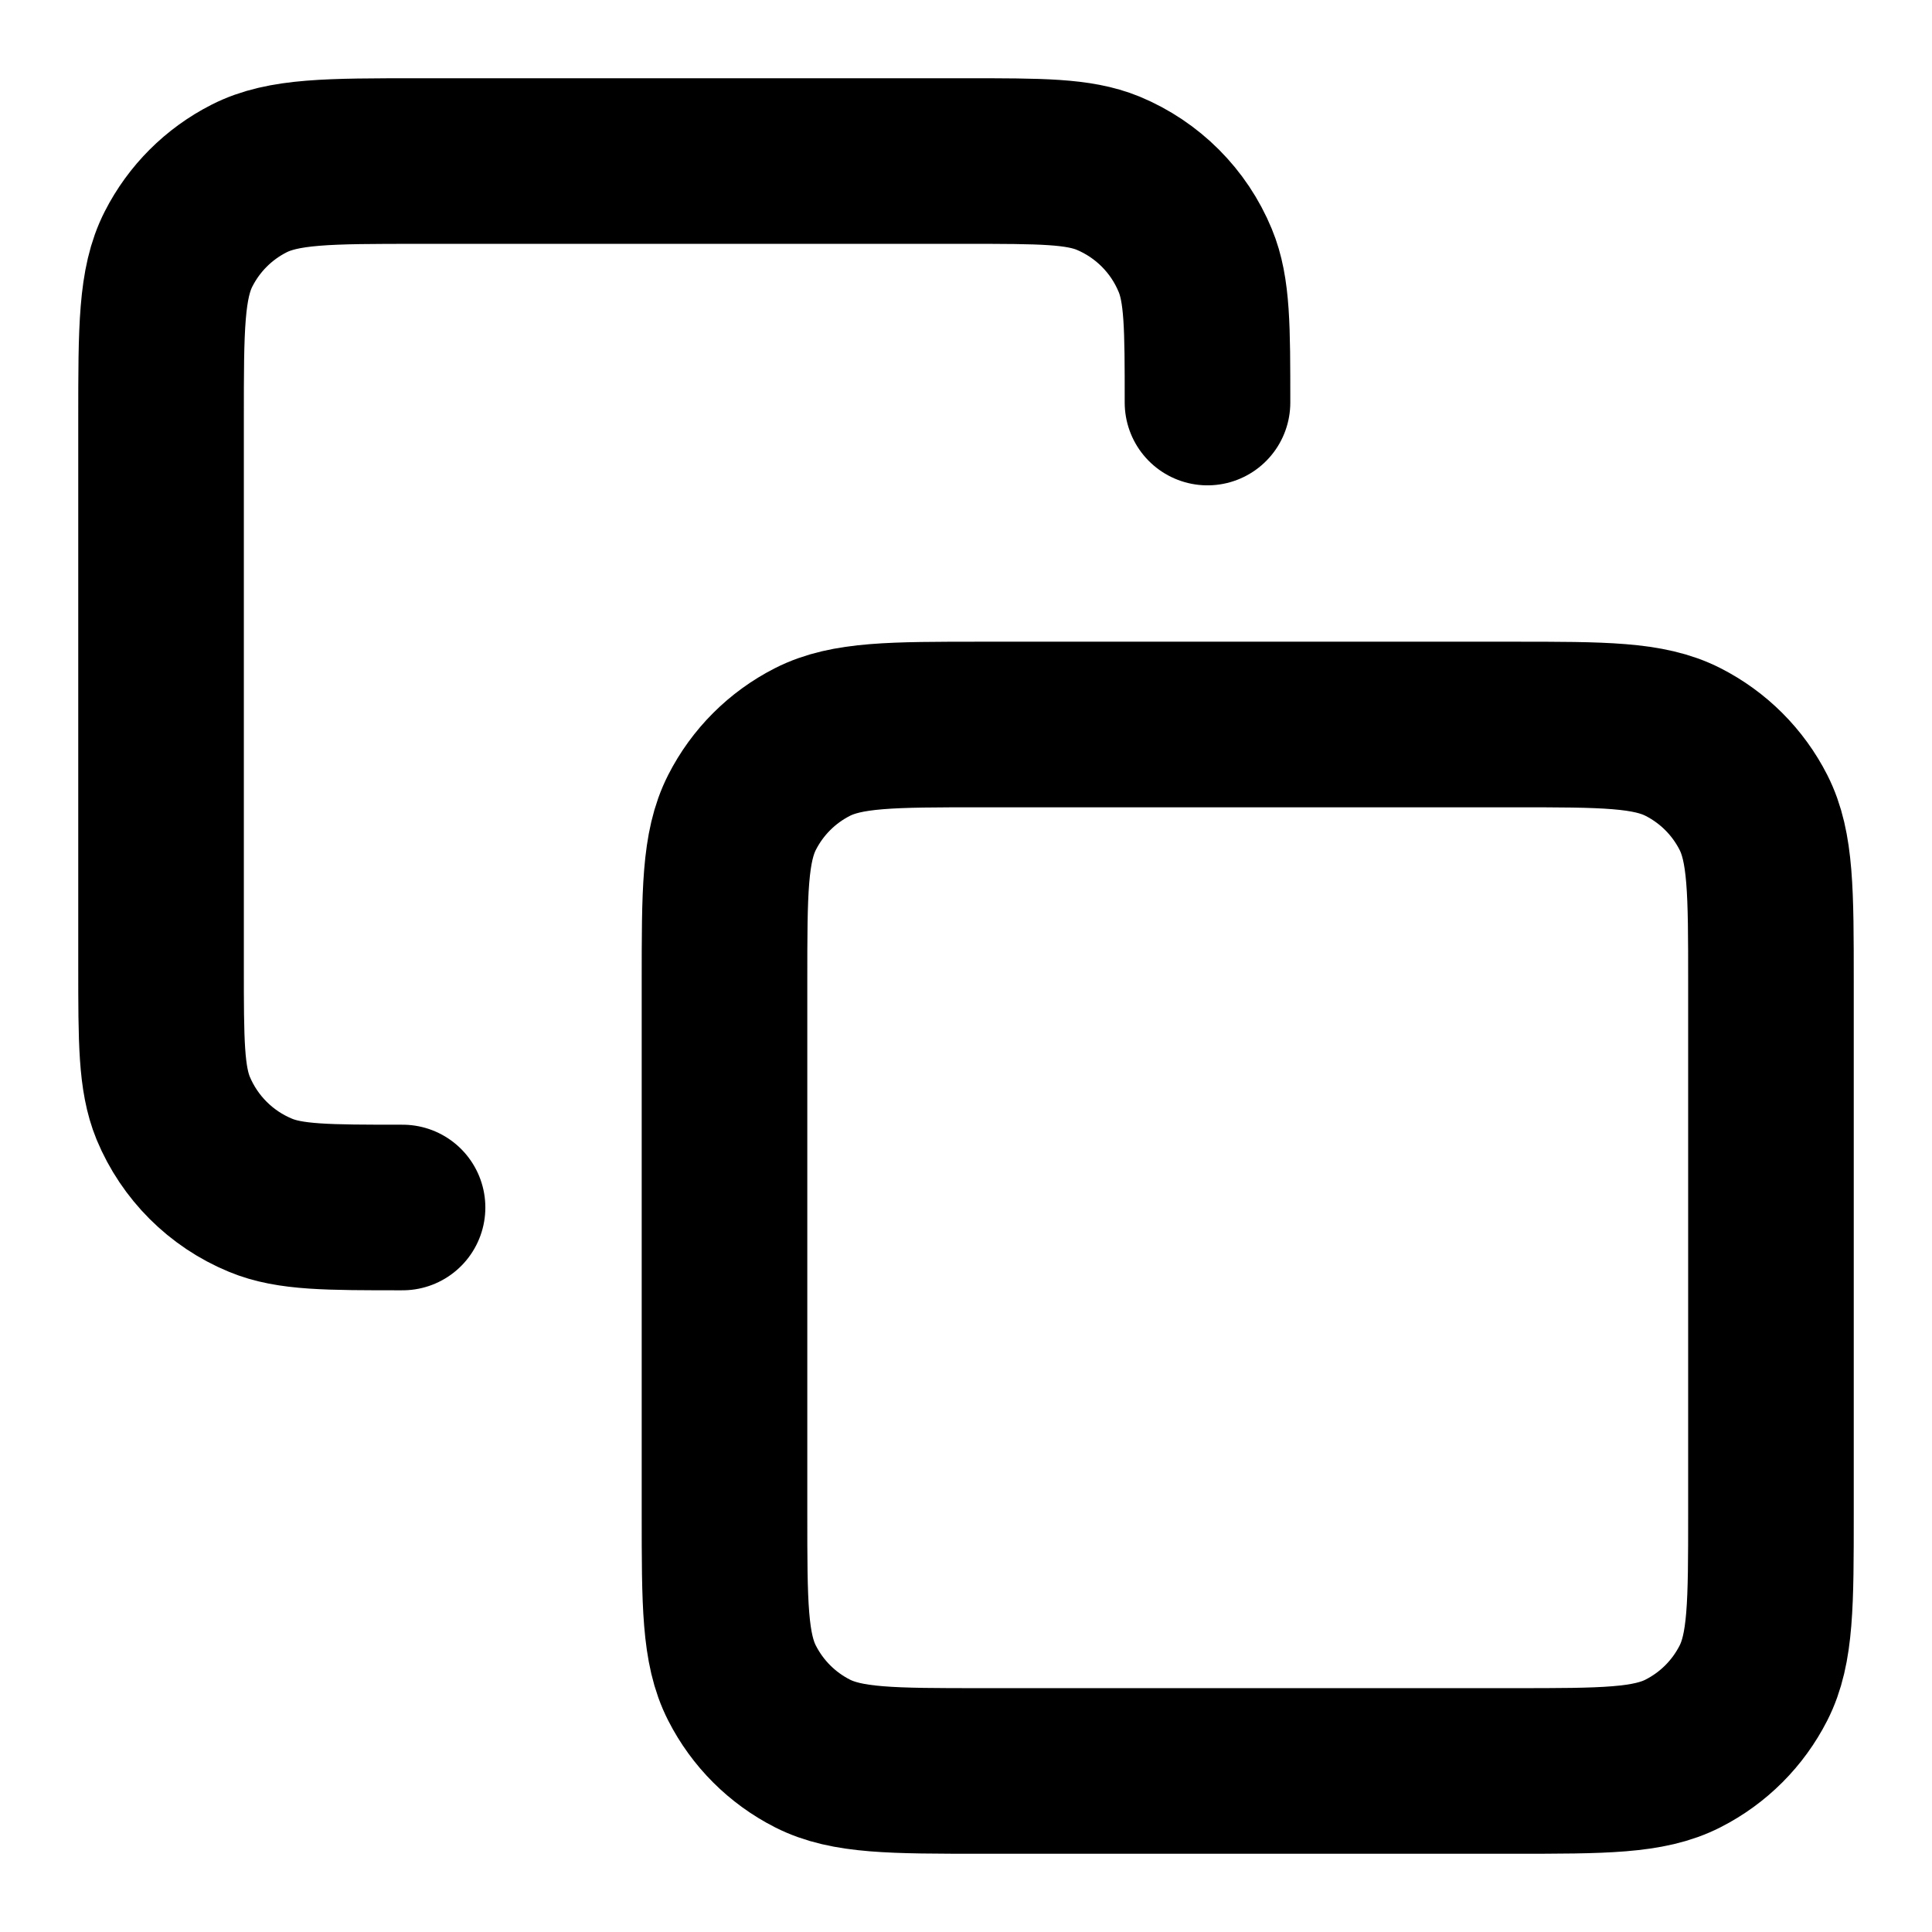
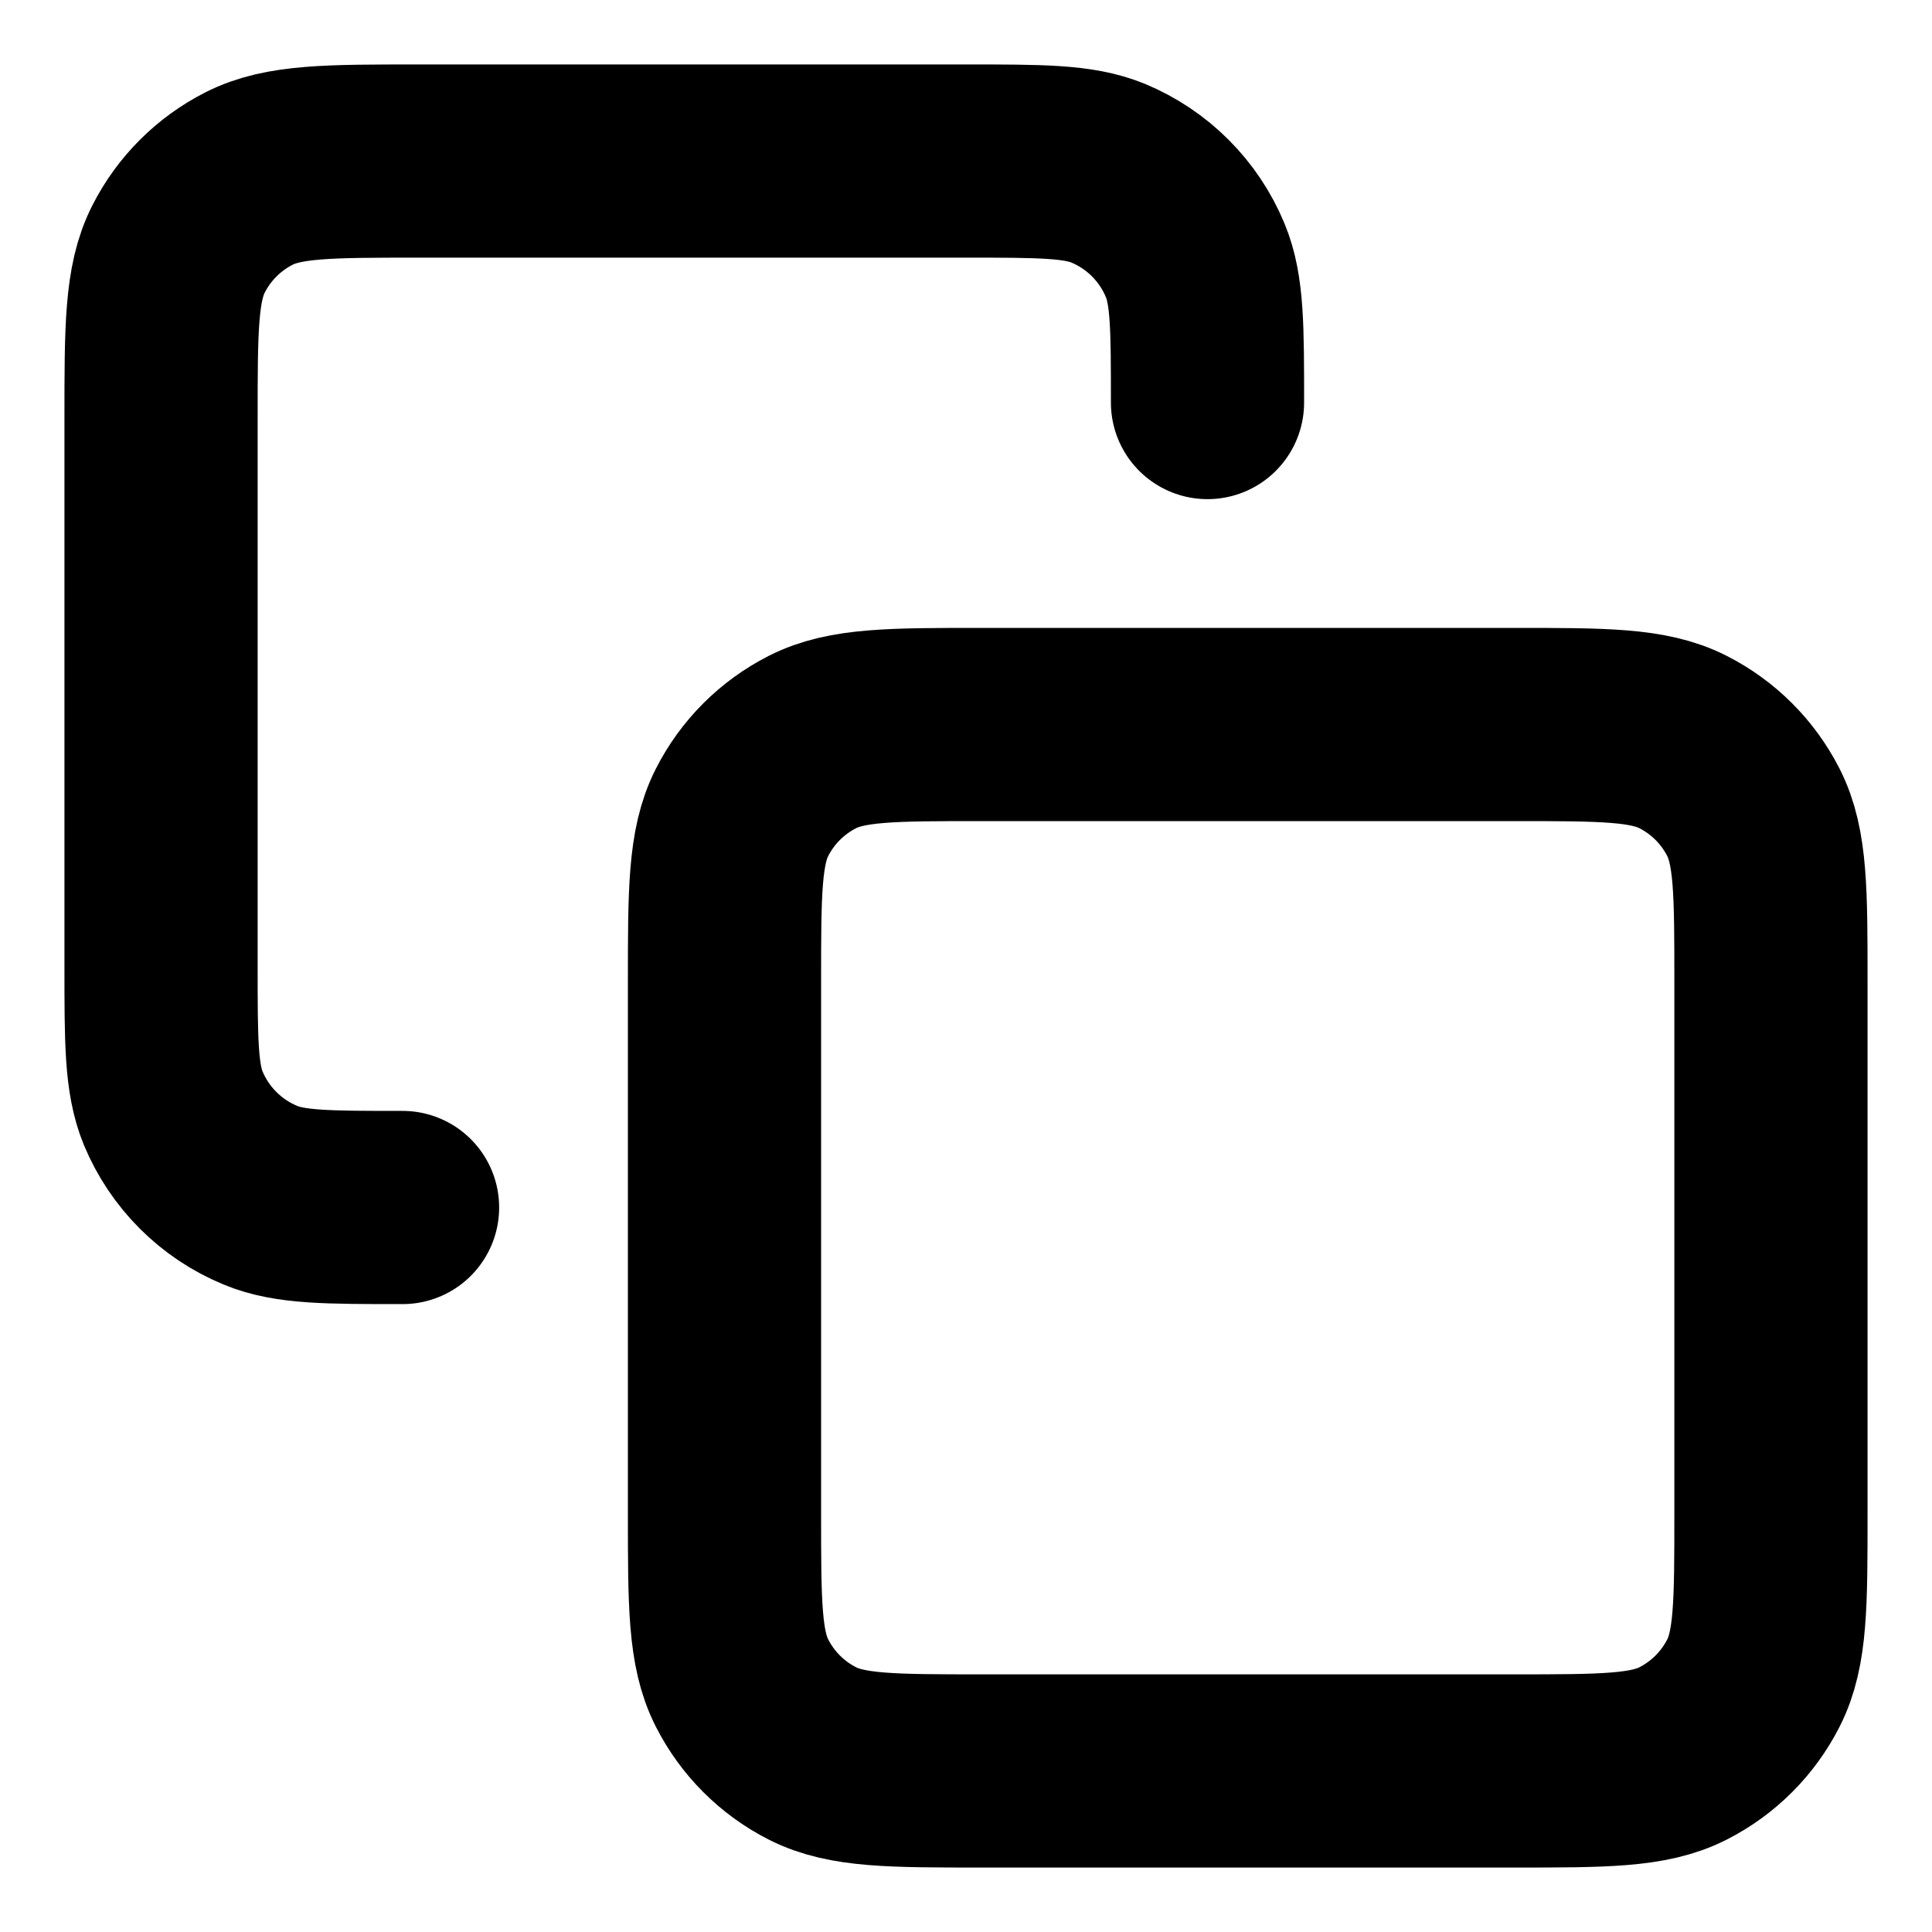
<svg xmlns="http://www.w3.org/2000/svg" width="14" height="14" viewBox="0 0 14 14" fill="none">
  <g id="copy">
-     <path id="Icon" d="M2.917 8.75C2.373 8.75 2.101 8.75 1.887 8.661C1.601 8.543 1.374 8.316 1.255 8.03C1.167 7.815 1.167 7.544 1.167 7V3.033C1.167 2.38 1.167 2.053 1.294 1.804C1.406 1.584 1.584 1.406 1.804 1.294C2.053 1.167 2.38 1.167 3.033 1.167H7C7.544 1.167 7.815 1.167 8.03 1.255C8.316 1.374 8.543 1.601 8.661 1.887C8.75 2.101 8.75 2.373 8.75 2.917M7.117 12.833H10.967C11.62 12.833 11.947 12.833 12.196 12.706C12.416 12.594 12.594 12.416 12.706 12.196C12.833 11.947 12.833 11.62 12.833 10.967V7.117C12.833 6.463 12.833 6.137 12.706 5.887C12.594 5.667 12.416 5.489 12.196 5.377C11.947 5.25 11.62 5.25 10.967 5.25H7.117C6.463 5.25 6.137 5.25 5.887 5.377C5.667 5.489 5.489 5.667 5.377 5.887C5.25 6.137 5.25 6.463 5.25 7.117V10.967C5.25 11.62 5.25 11.947 5.377 12.196C5.489 12.416 5.667 12.594 5.887 12.706C6.137 12.833 6.463 12.833 7.117 12.833Z" stroke="currentColor" stroke-width="1.2" stroke-linecap="round" stroke-linejoin="round" />
+     <path id="Icon" d="M2.917 8.75C2.373 8.75 2.101 8.75 1.887 8.661C1.601 8.543 1.374 8.316 1.255 8.03C1.167 7.815 1.167 7.544 1.167 7V3.033C1.167 2.38 1.167 2.053 1.294 1.804C1.406 1.584 1.584 1.406 1.804 1.294C2.053 1.167 2.38 1.167 3.033 1.167H7C7.544 1.167 7.815 1.167 8.03 1.255C8.316 1.374 8.543 1.601 8.661 1.887C8.75 2.101 8.75 2.373 8.75 2.917M7.117 12.833H10.967C11.62 12.833 11.947 12.833 12.196 12.706C12.416 12.594 12.594 12.416 12.706 12.196C12.833 11.947 12.833 11.62 12.833 10.967V7.117C12.833 6.463 12.833 6.137 12.706 5.887C12.594 5.667 12.416 5.489 12.196 5.377C11.947 5.25 11.62 5.25 10.967 5.25H7.117C6.463 5.25 6.137 5.25 5.887 5.377C5.667 5.489 5.489 5.667 5.377 5.887C5.25 6.137 5.25 6.463 5.25 7.117V10.967C5.25 11.62 5.25 11.947 5.377 12.196C5.489 12.416 5.667 12.594 5.887 12.706C6.137 12.833 6.463 12.833 7.117 12.833Z" stroke="currentColor" stroke-width="1.4" stroke-linecap="round" stroke-linejoin="round" />
  </g>
</svg>
